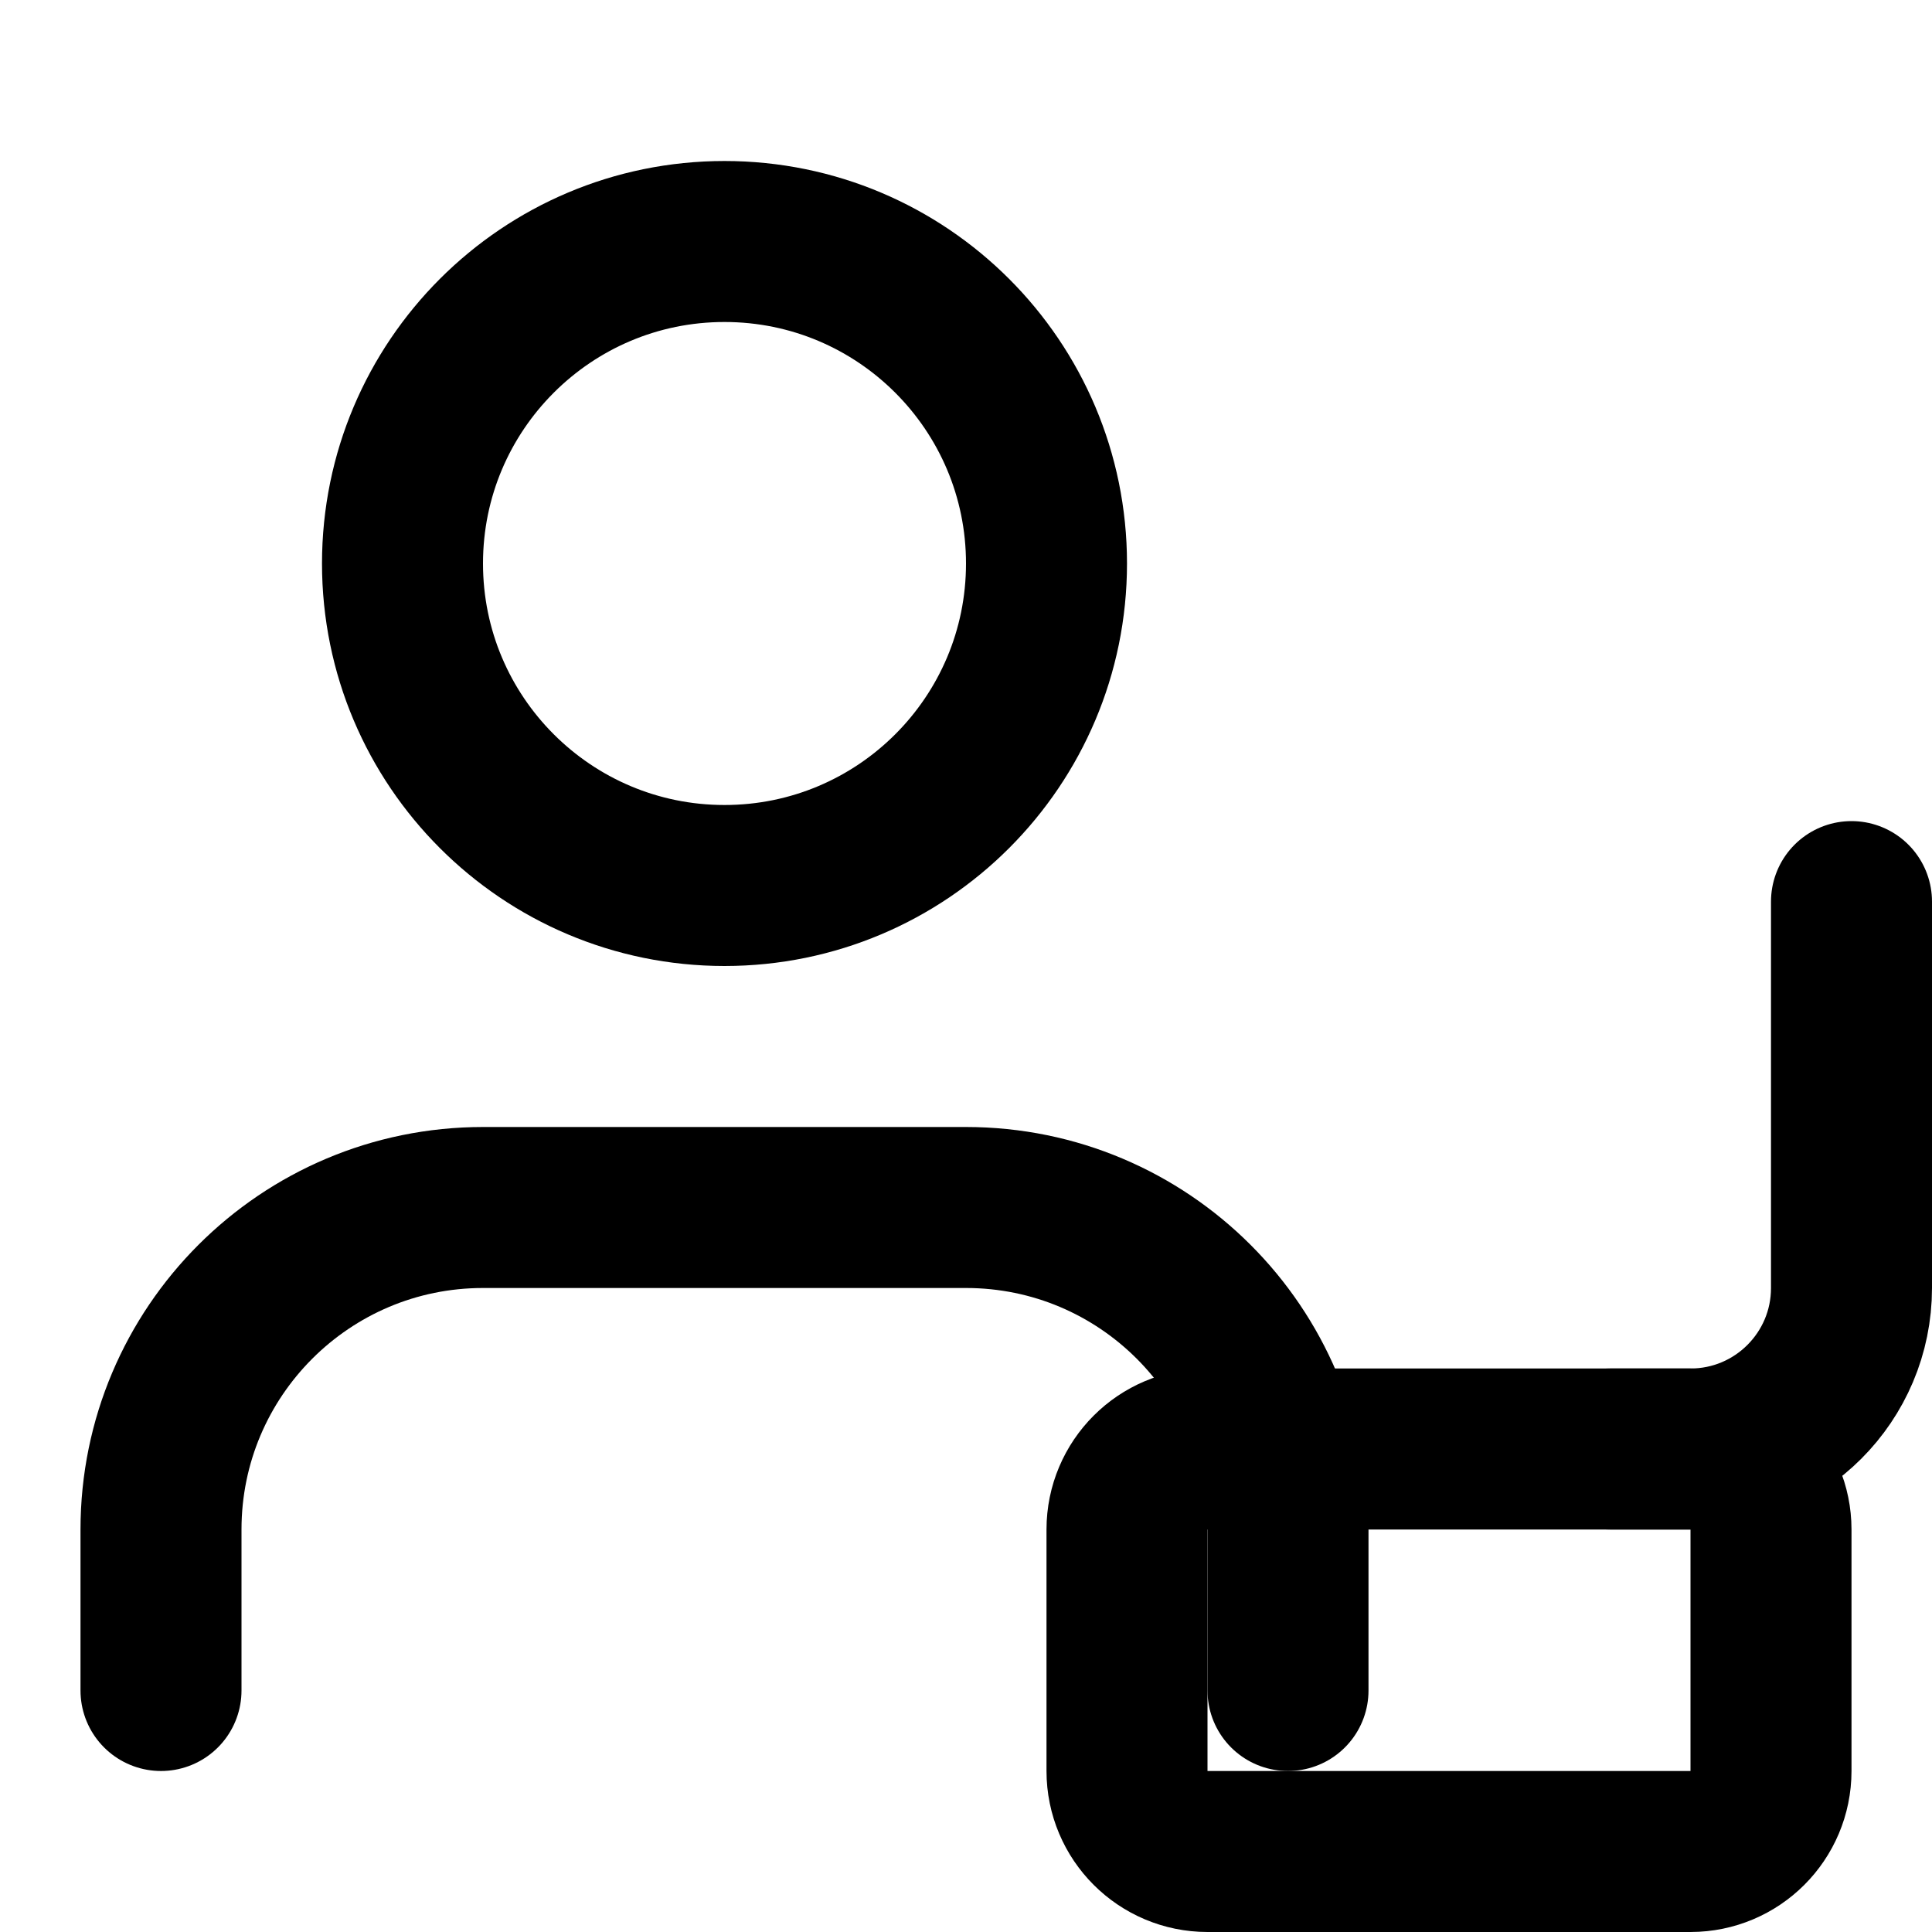
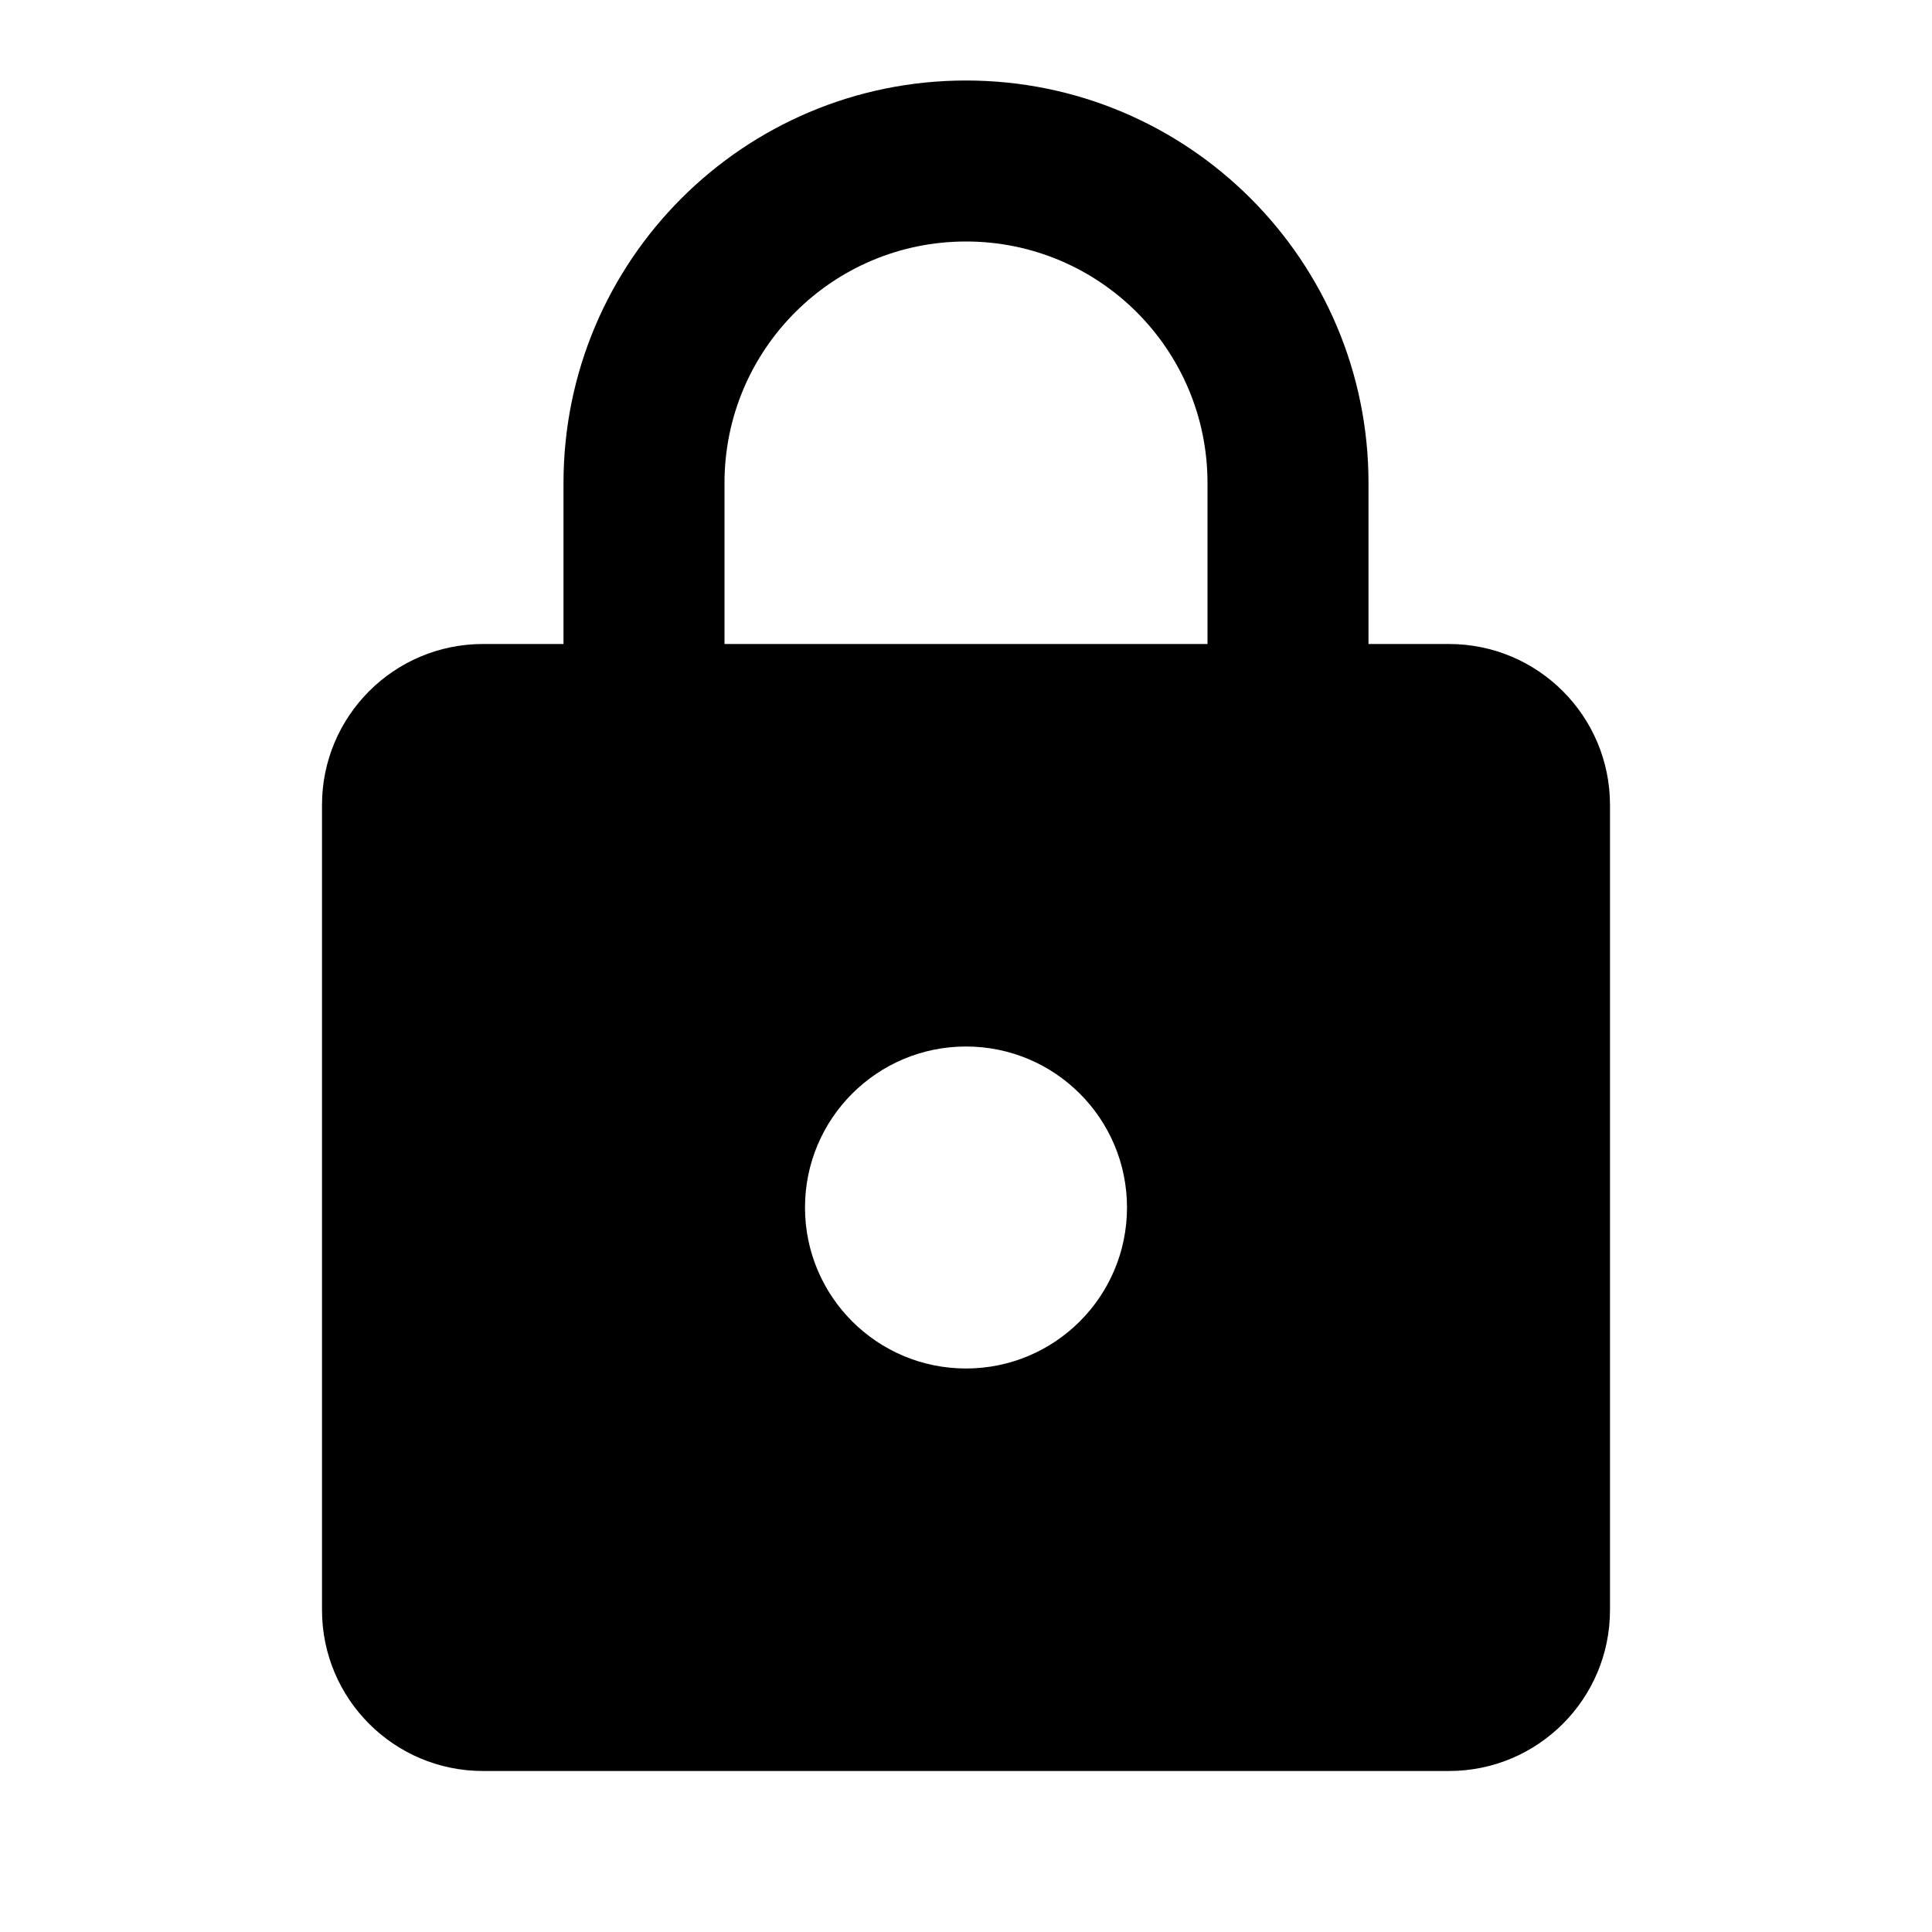
- <svg xmlns="http://www.w3.org/2000/svg" width="24" height="24" viewBox="0 0 24 24" fill="none" stroke="currentColor" stroke-width="2" stroke-linecap="round" stroke-linejoin="round">
-   <path d="M16 21v-2a4 4 0 0 0-4-4H6a4 4 0 0 0-4 4v2" />
-   <circle cx="9" cy="7" r="4" />
-   <path d="M23 11.2V16a2 2 0 0 1-2 2h-1" />
-   <rect width="8" height="5" x="14" y="18" rx="1" />
+ <svg xmlns="http://www.w3.org/2000/svg" viewBox="0 0 24 24" fill="black">
+   <path d="M12,1A5,5,0,0,0,7,6v2H6a2,2,0,0,0-2,2v10a2,2,0,0,0,2,2H18a2,2,0,0,0,2-2V10a2,2,0,0,0-2-2H17V6A5,5,0,0,0,12,1Zm0,2A3,3,0,0,1,15,6v2H9V6A3,3,0,0,1,12,3Zm0,10a2,2,0,1,1-2,2A2,2,0,0,1,12,13Z" />
</svg>
